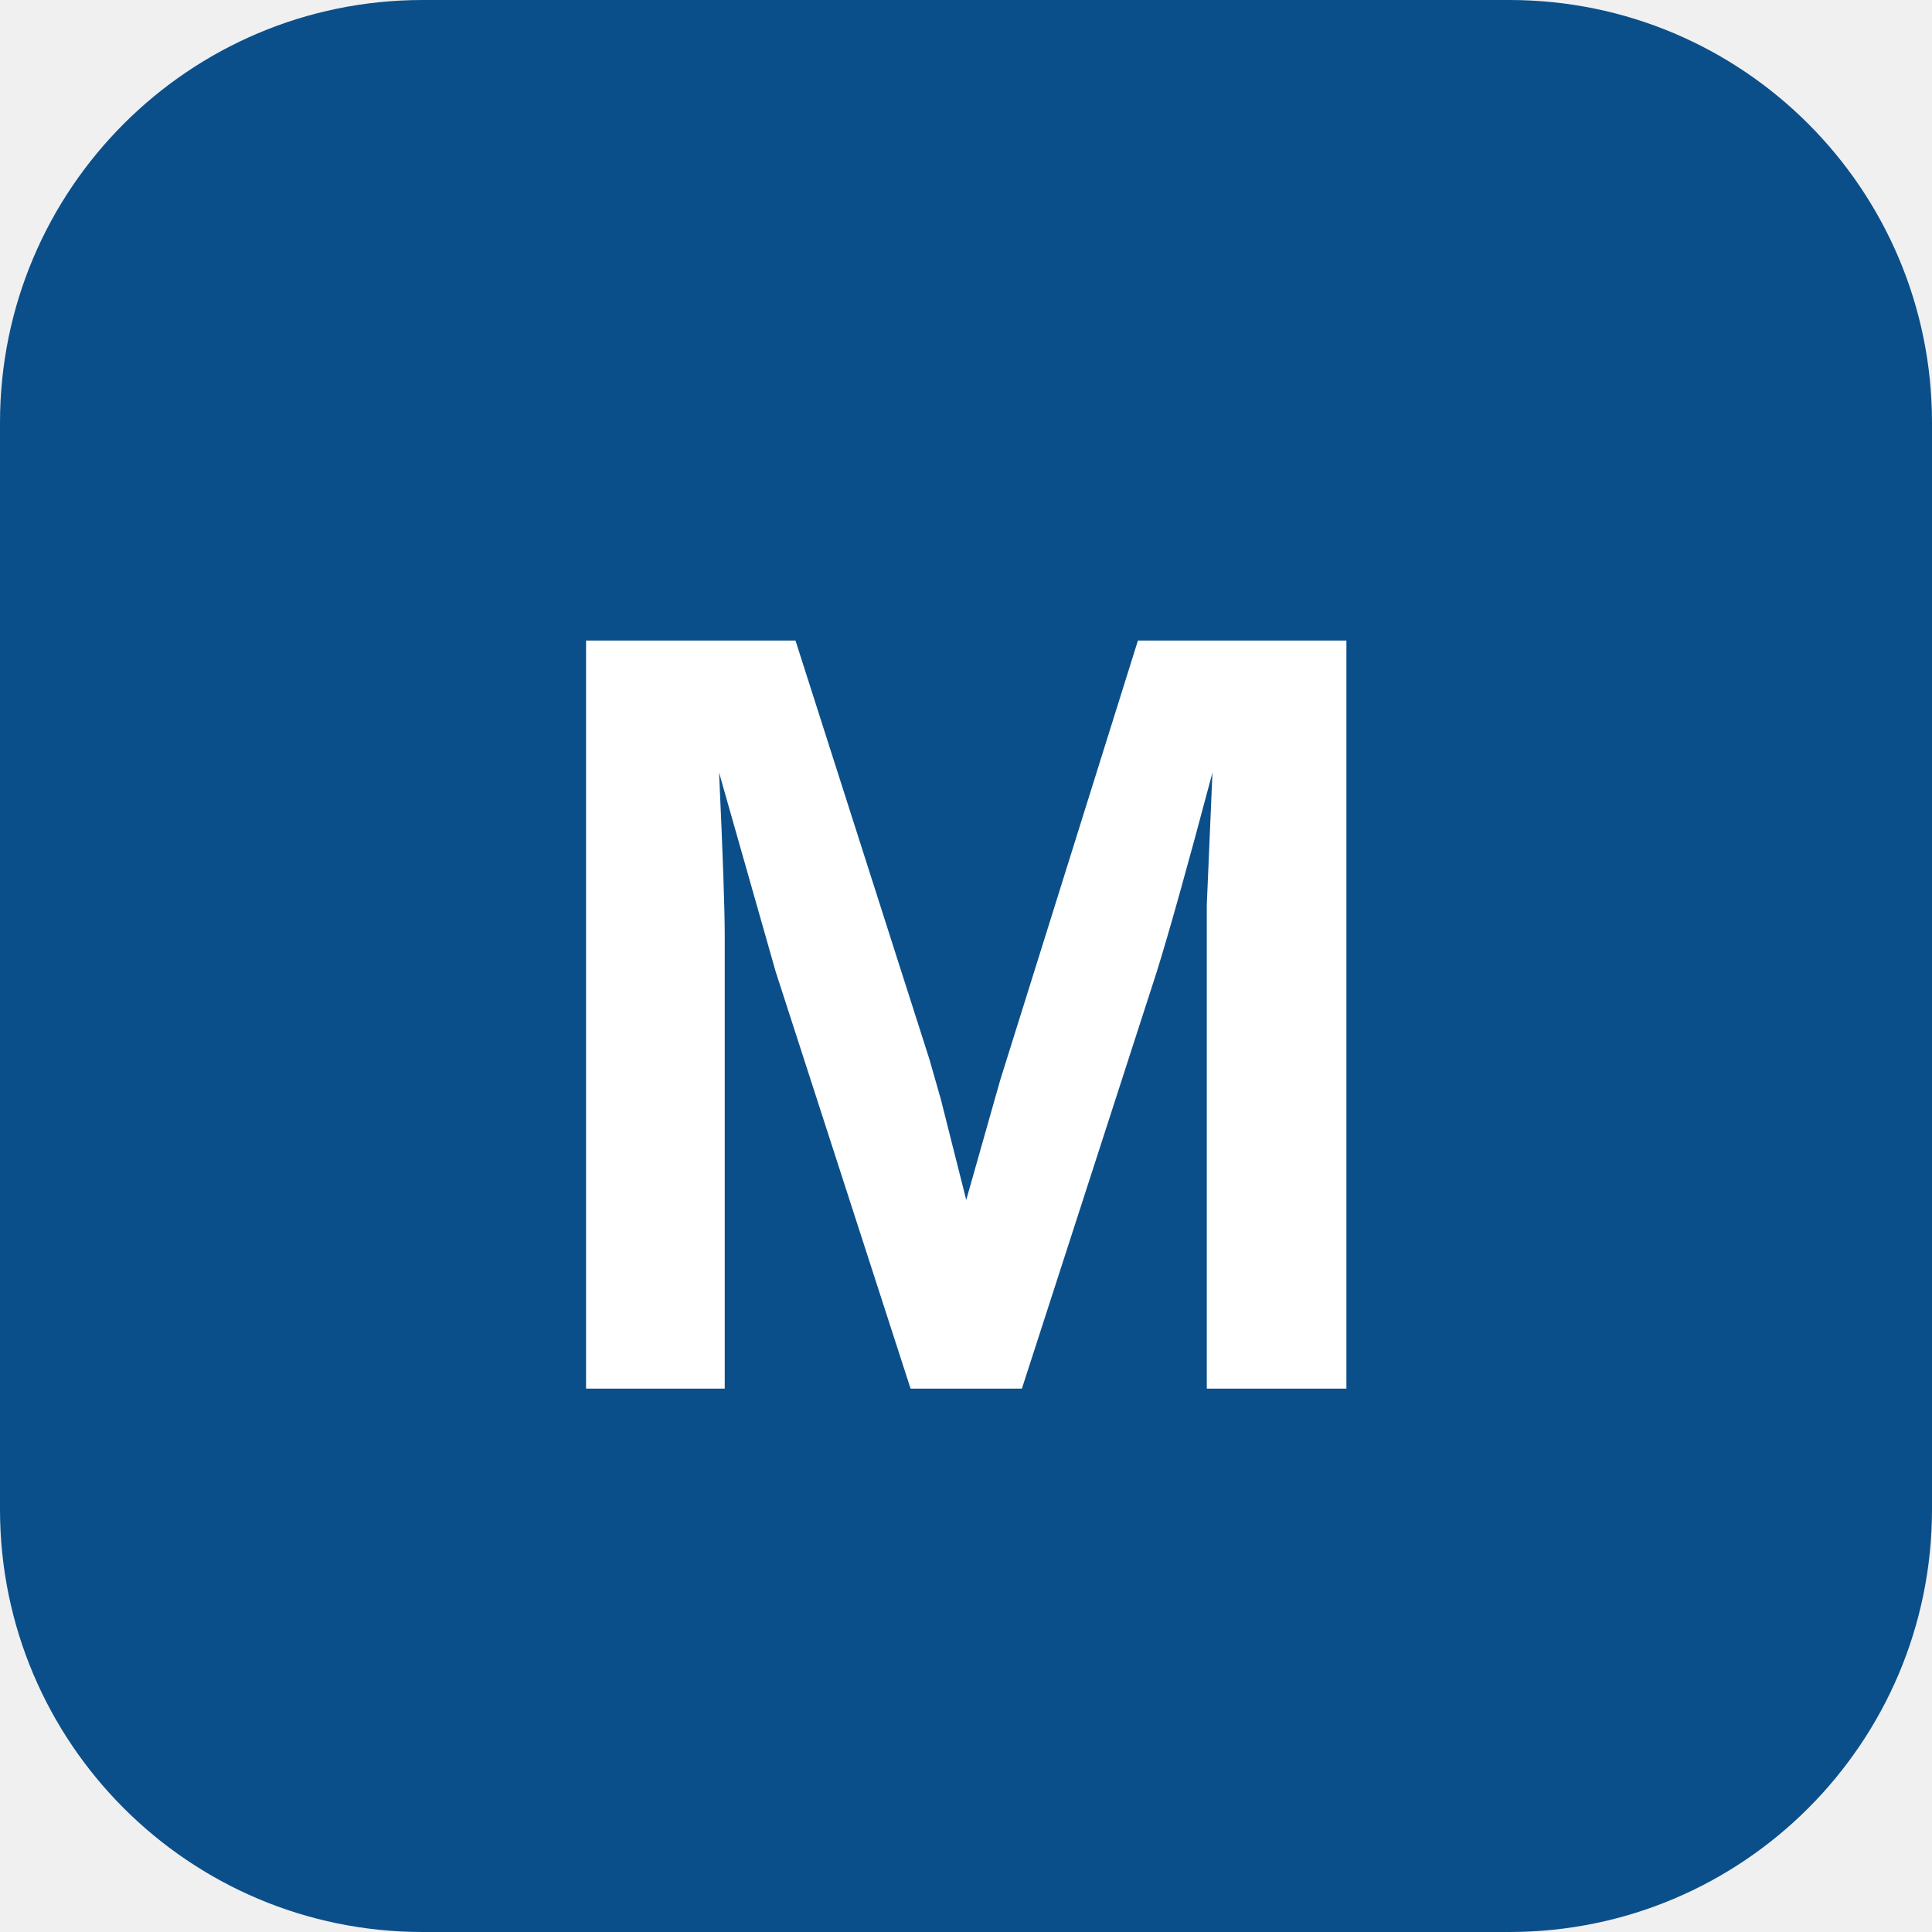
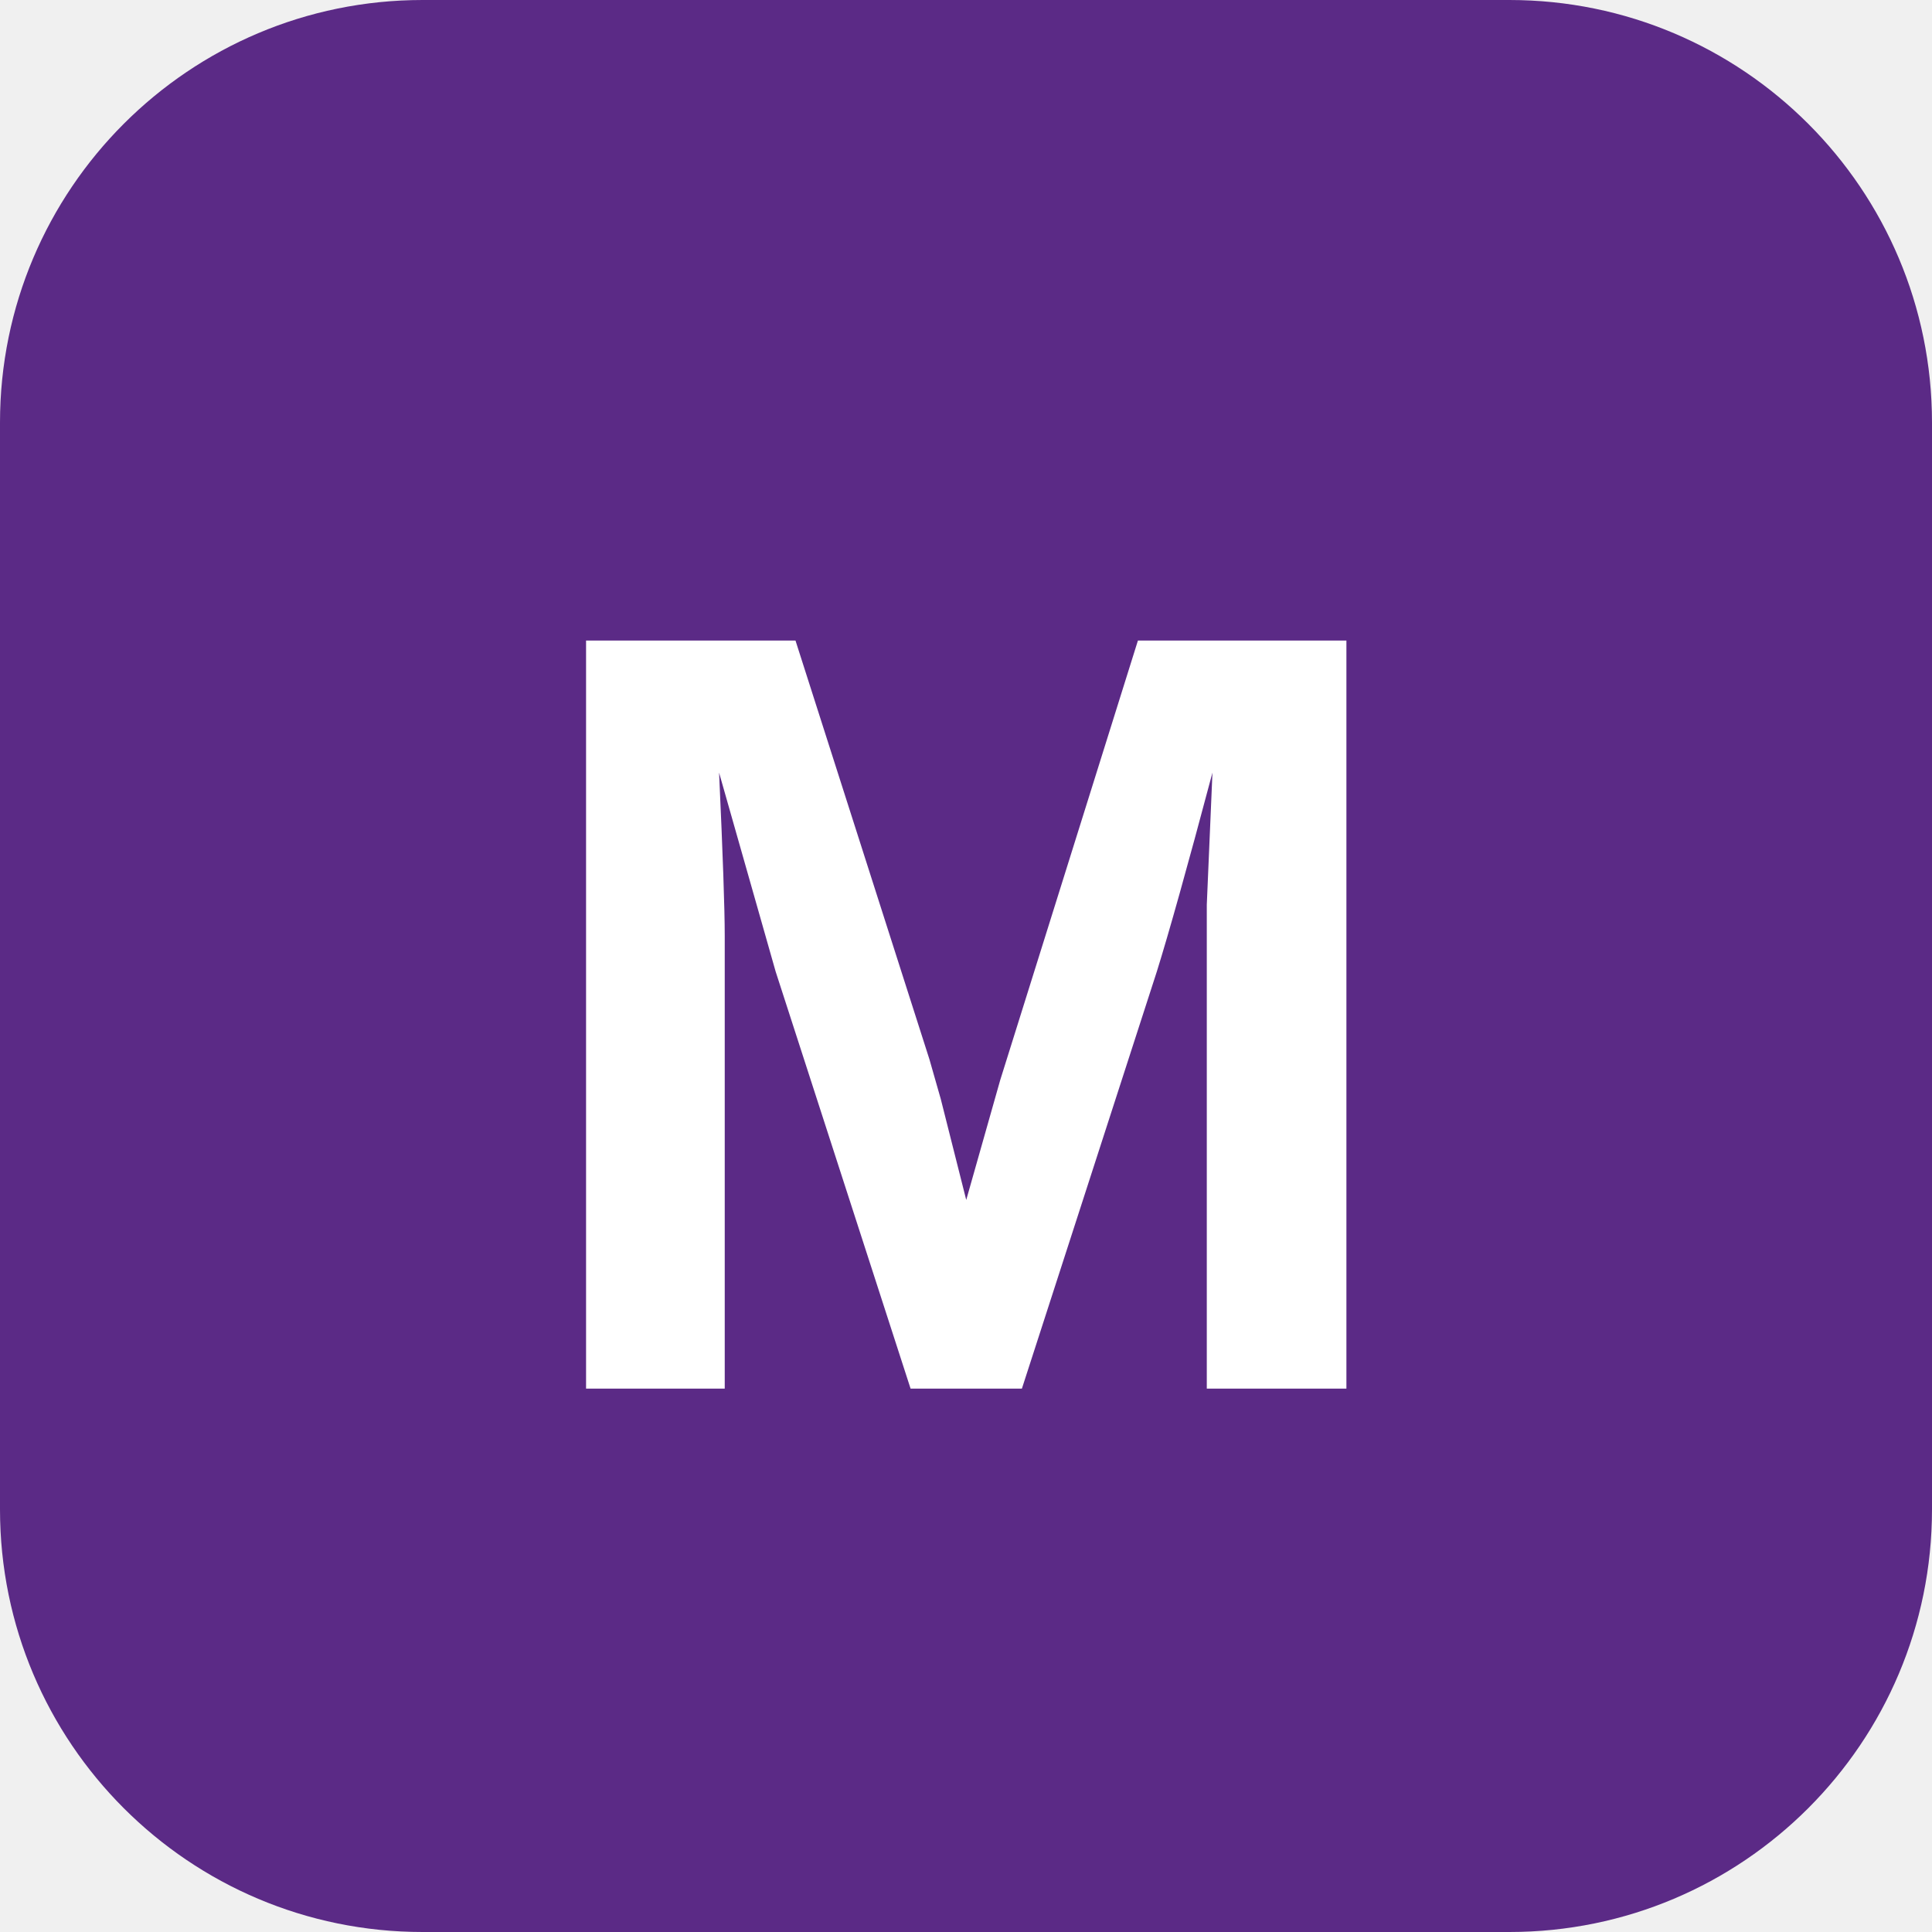
<svg xmlns="http://www.w3.org/2000/svg" viewBox="0 0 32 32">
-   <rect width="32" height="32" rx="7" fill="#0b4f8a" />
+   <rect width="32" height="32" rx="7" fill="#5b2a86" />
  <text x="16" y="23" font-family="Segoe UI, Arial, sans-serif" font-size="18" font-weight="700" fill="#fff" text-anchor="middle">M</text>
</svg>
